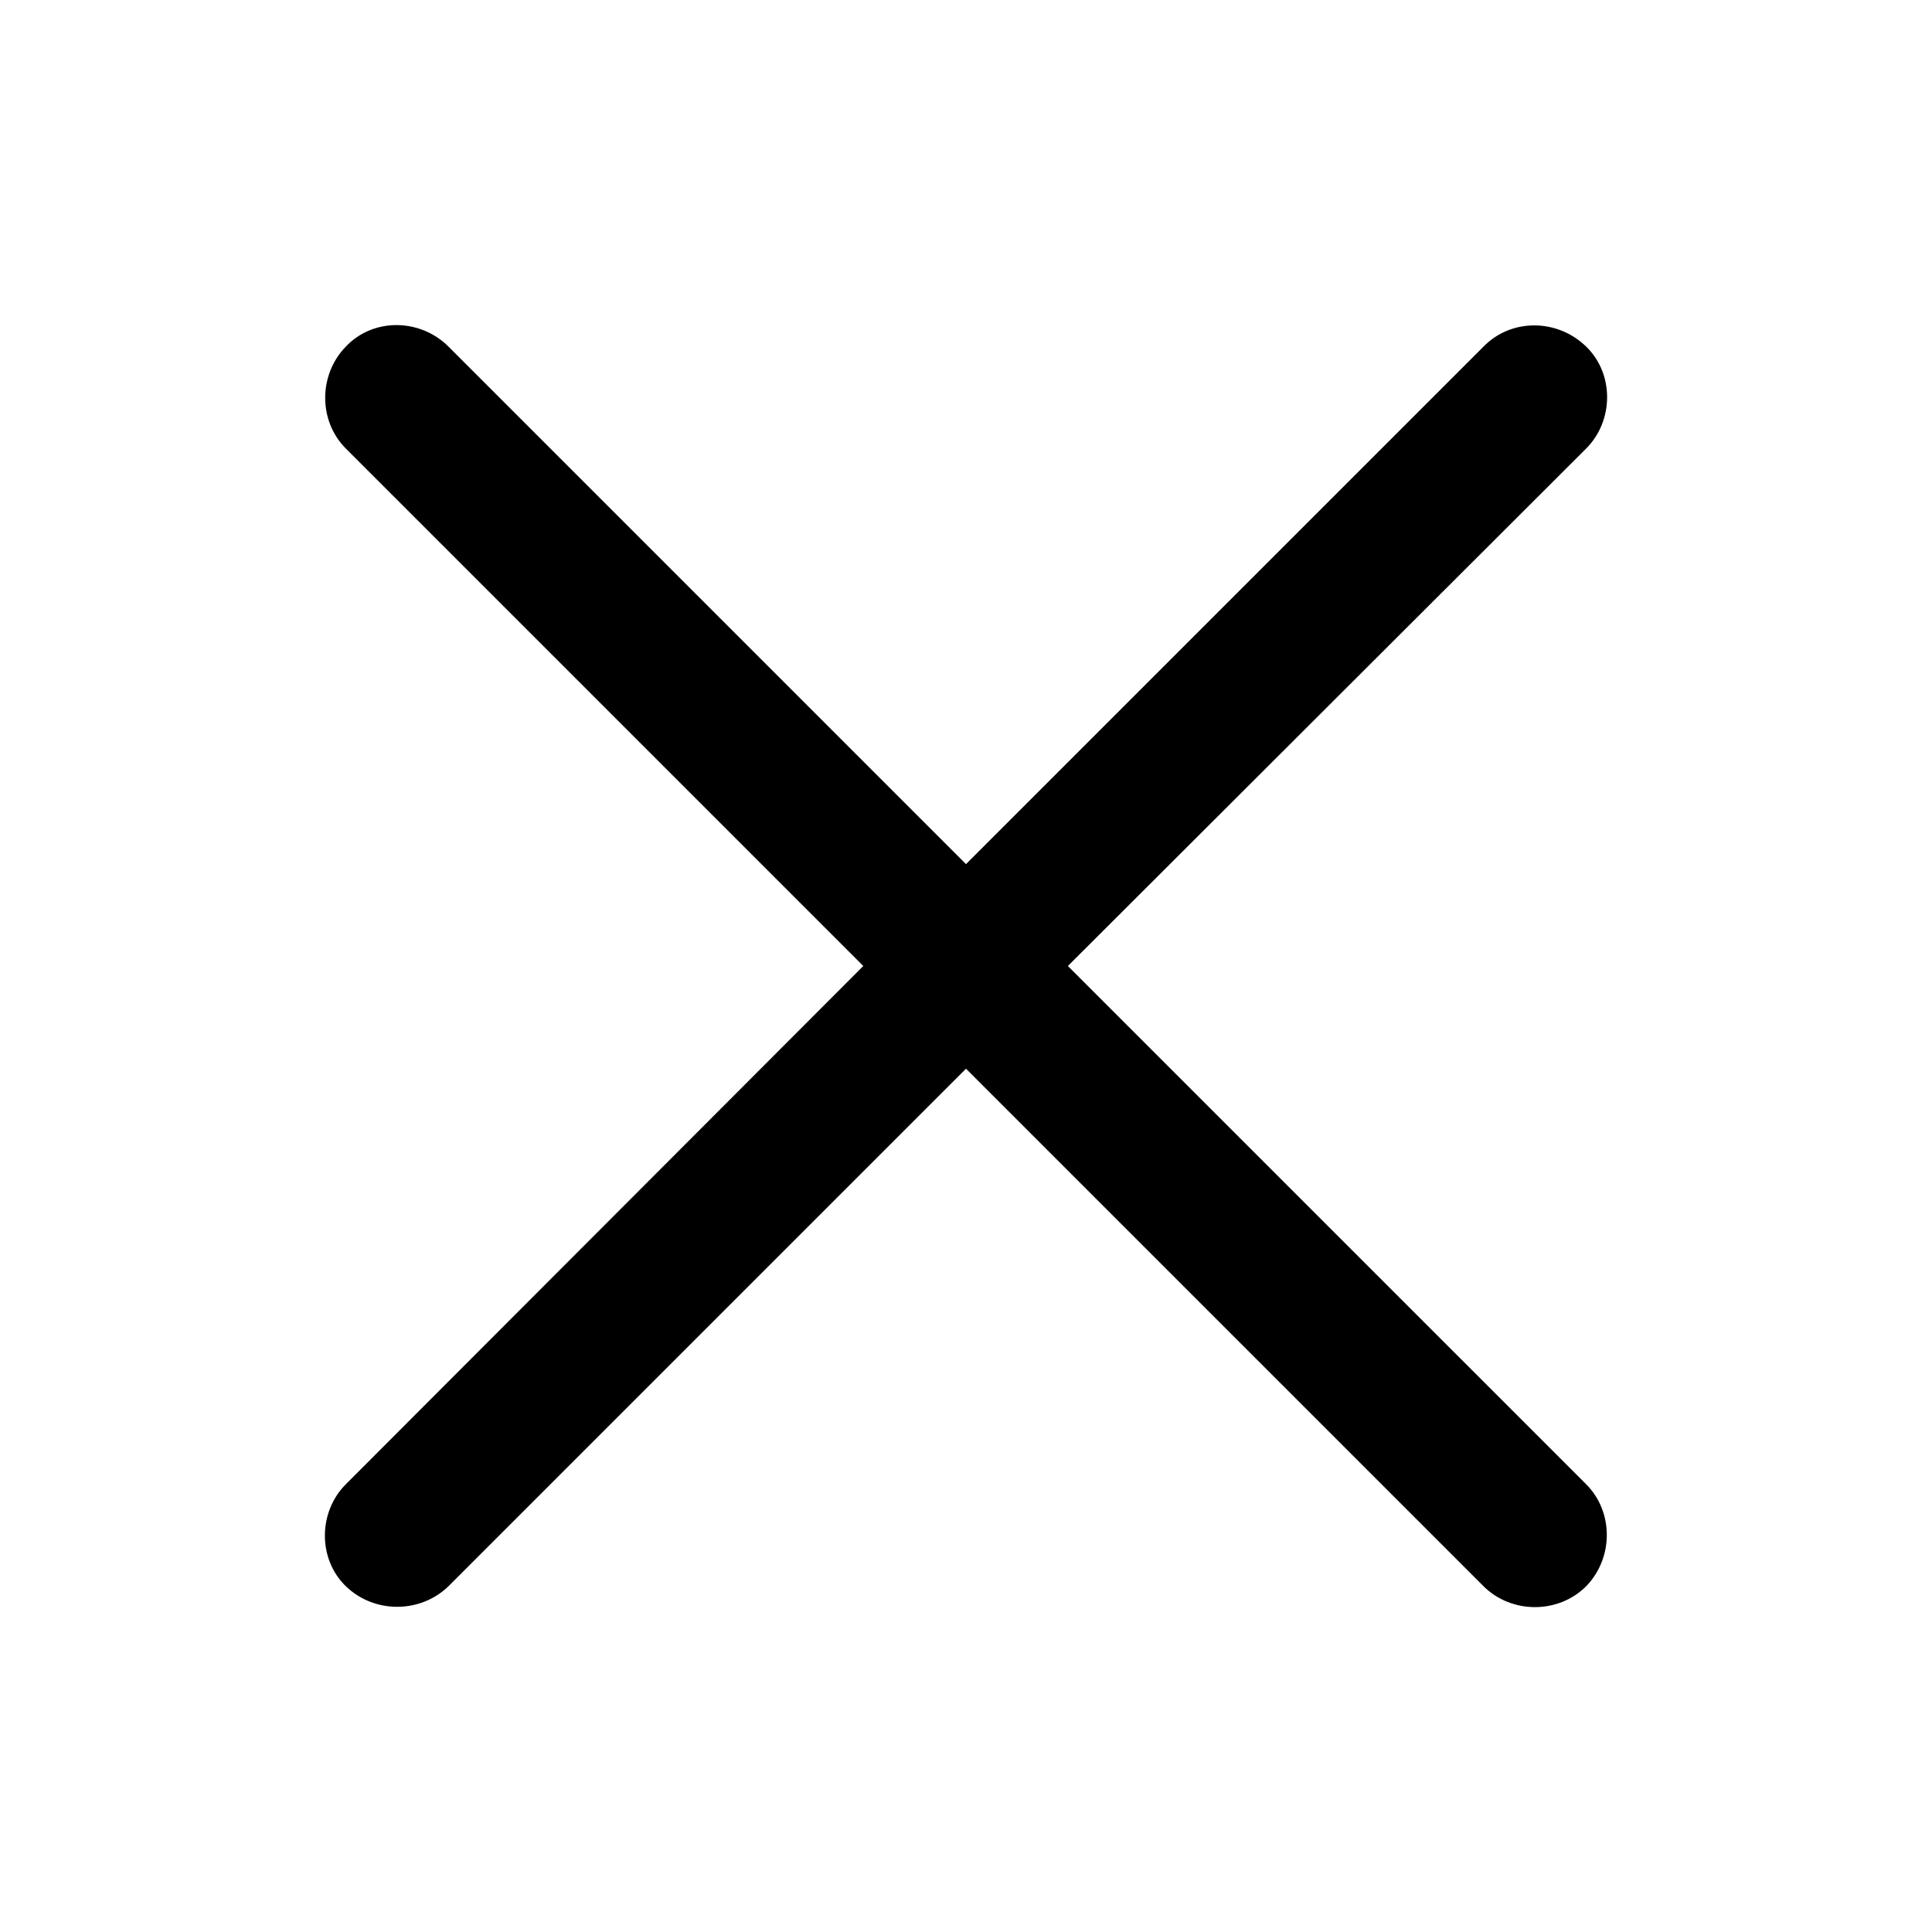
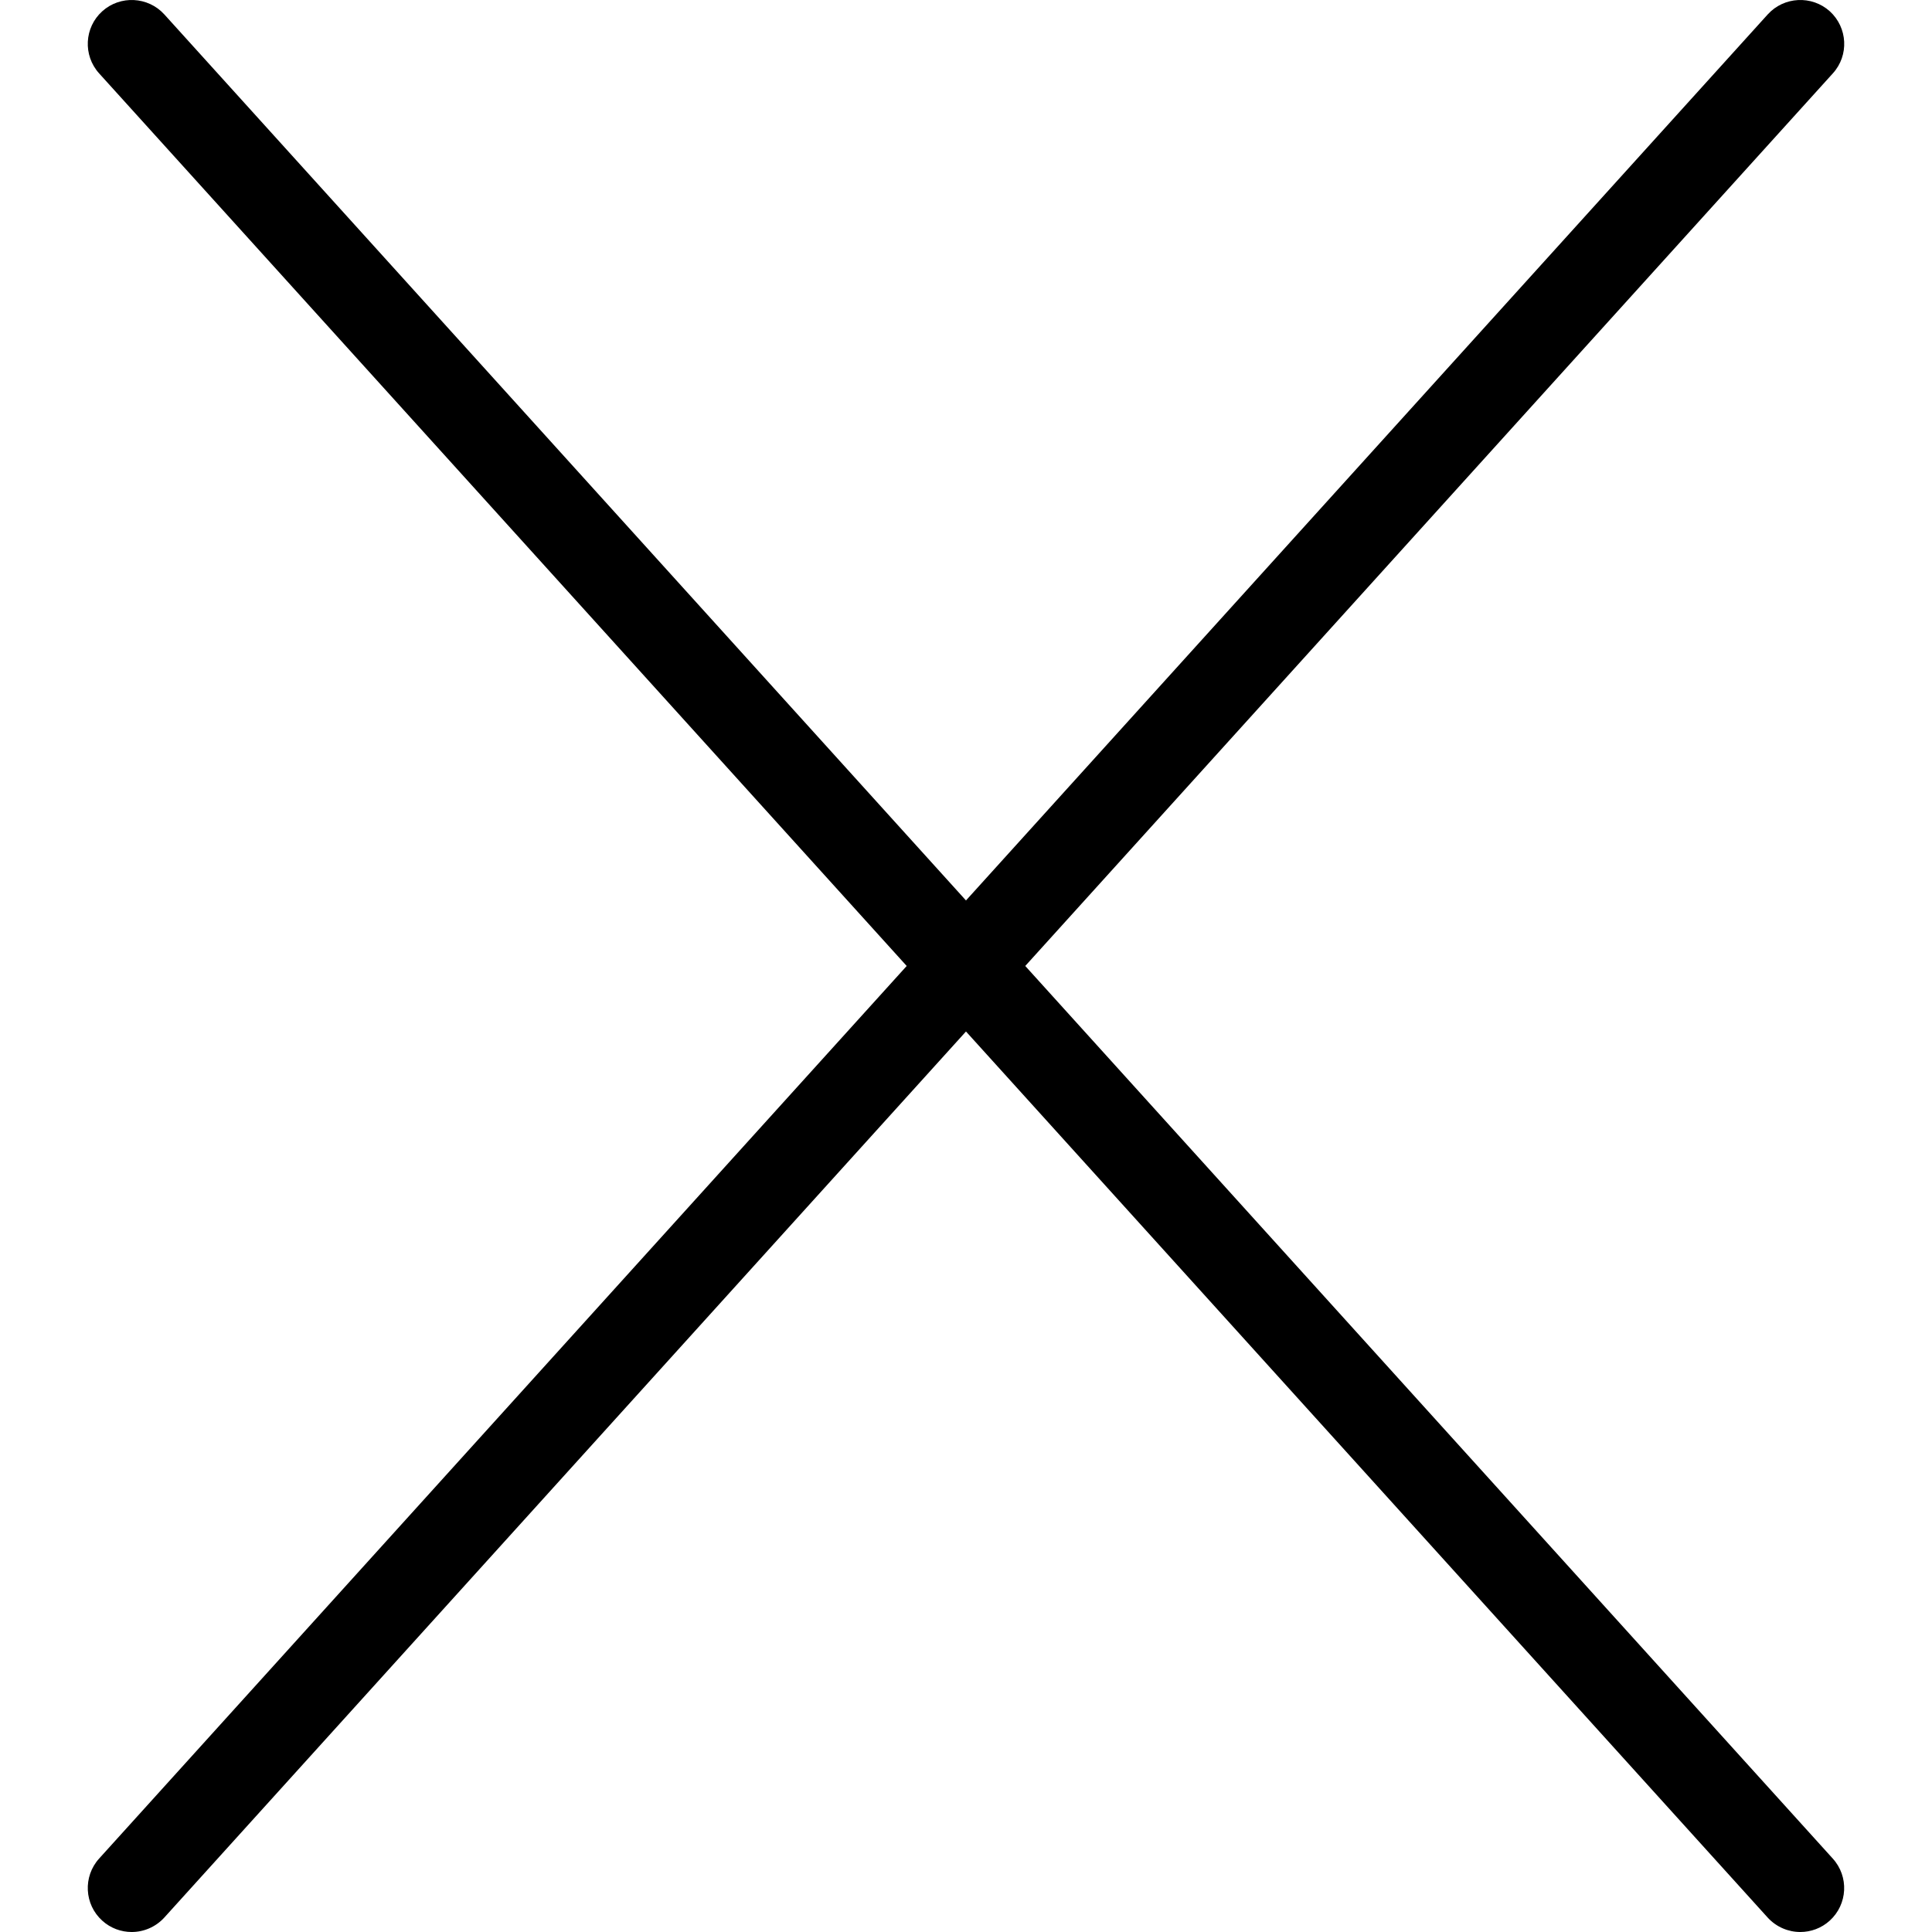
- <svg xmlns="http://www.w3.org/2000/svg" width="56" height="56" viewBox="0 0 56 56">
-   <path d="M 10.023 43.023 C 9.227 43.82 9.203 45.18 10.023 45.977 C 10.844 46.773 12.18 46.773 13 45.977 L 28 30.977 L 43 45.977 C 43.797 46.773 45.156 46.797 45.977 45.977 C 46.773 45.156 46.773 43.82 45.977 43.023 L 30.953 28 L 45.977 13 C 46.773 12.203 46.797 10.844 45.977 10.047 C 45.133 9.227 43.797 9.227 43 10.047 L 28 25.047 L 13 10.047 C 12.18 9.227 10.82 9.203 10.023 10.047 C 9.227 10.867 9.227 12.203 10.023 13 L 25.023 28 Z" />
+ <svg xmlns="http://www.w3.org/2000/svg" version="1.1" id="Capa_1" x="0px" y="0px" viewBox="0 0 469.317 469.317" style="enable-background:new 0 0 469.317 469.317;" xml:space="preserve">
+   <g>
+     <g>
+       <path d="M249.053,234.651L445.235,17.819c3.968-4.373,3.605-11.115-0.747-15.083c-4.373-3.925-11.115-3.584-15.061,0.747    L234.653,218.736L39.901,3.483C35.955-0.848,29.192-1.189,24.84,2.736c-4.373,3.947-4.715,10.709-0.768,15.083l196.181,216.832    L24.072,451.483c-3.947,4.373-3.605,11.136,0.768,15.083c2.027,1.835,4.587,2.752,7.147,2.752c2.901,0,5.803-1.195,7.915-3.499    l194.752-215.253l194.752,215.253c2.112,2.304,5.013,3.499,7.915,3.499c2.56,0,5.12-0.917,7.147-2.752    c4.373-3.968,4.715-10.709,0.747-15.083L249.053,234.651z" />
+     </g>
+   </g>
+   <g>
+ </g>
+   <g>
+ </g>
+   <g>
+ </g>
+   <g>
+ </g>
+   <g>
+ </g>
+   <g>
+ </g>
+   <g>
+ </g>
+   <g>
+ </g>
+   <g>
+ </g>
+   <g>
+ </g>
+   <g>
+ </g>
+   <g>
+ </g>
+   <g>
+ </g>
+   <g>
+ </g>
+   <g>
+ </g>
</svg>
